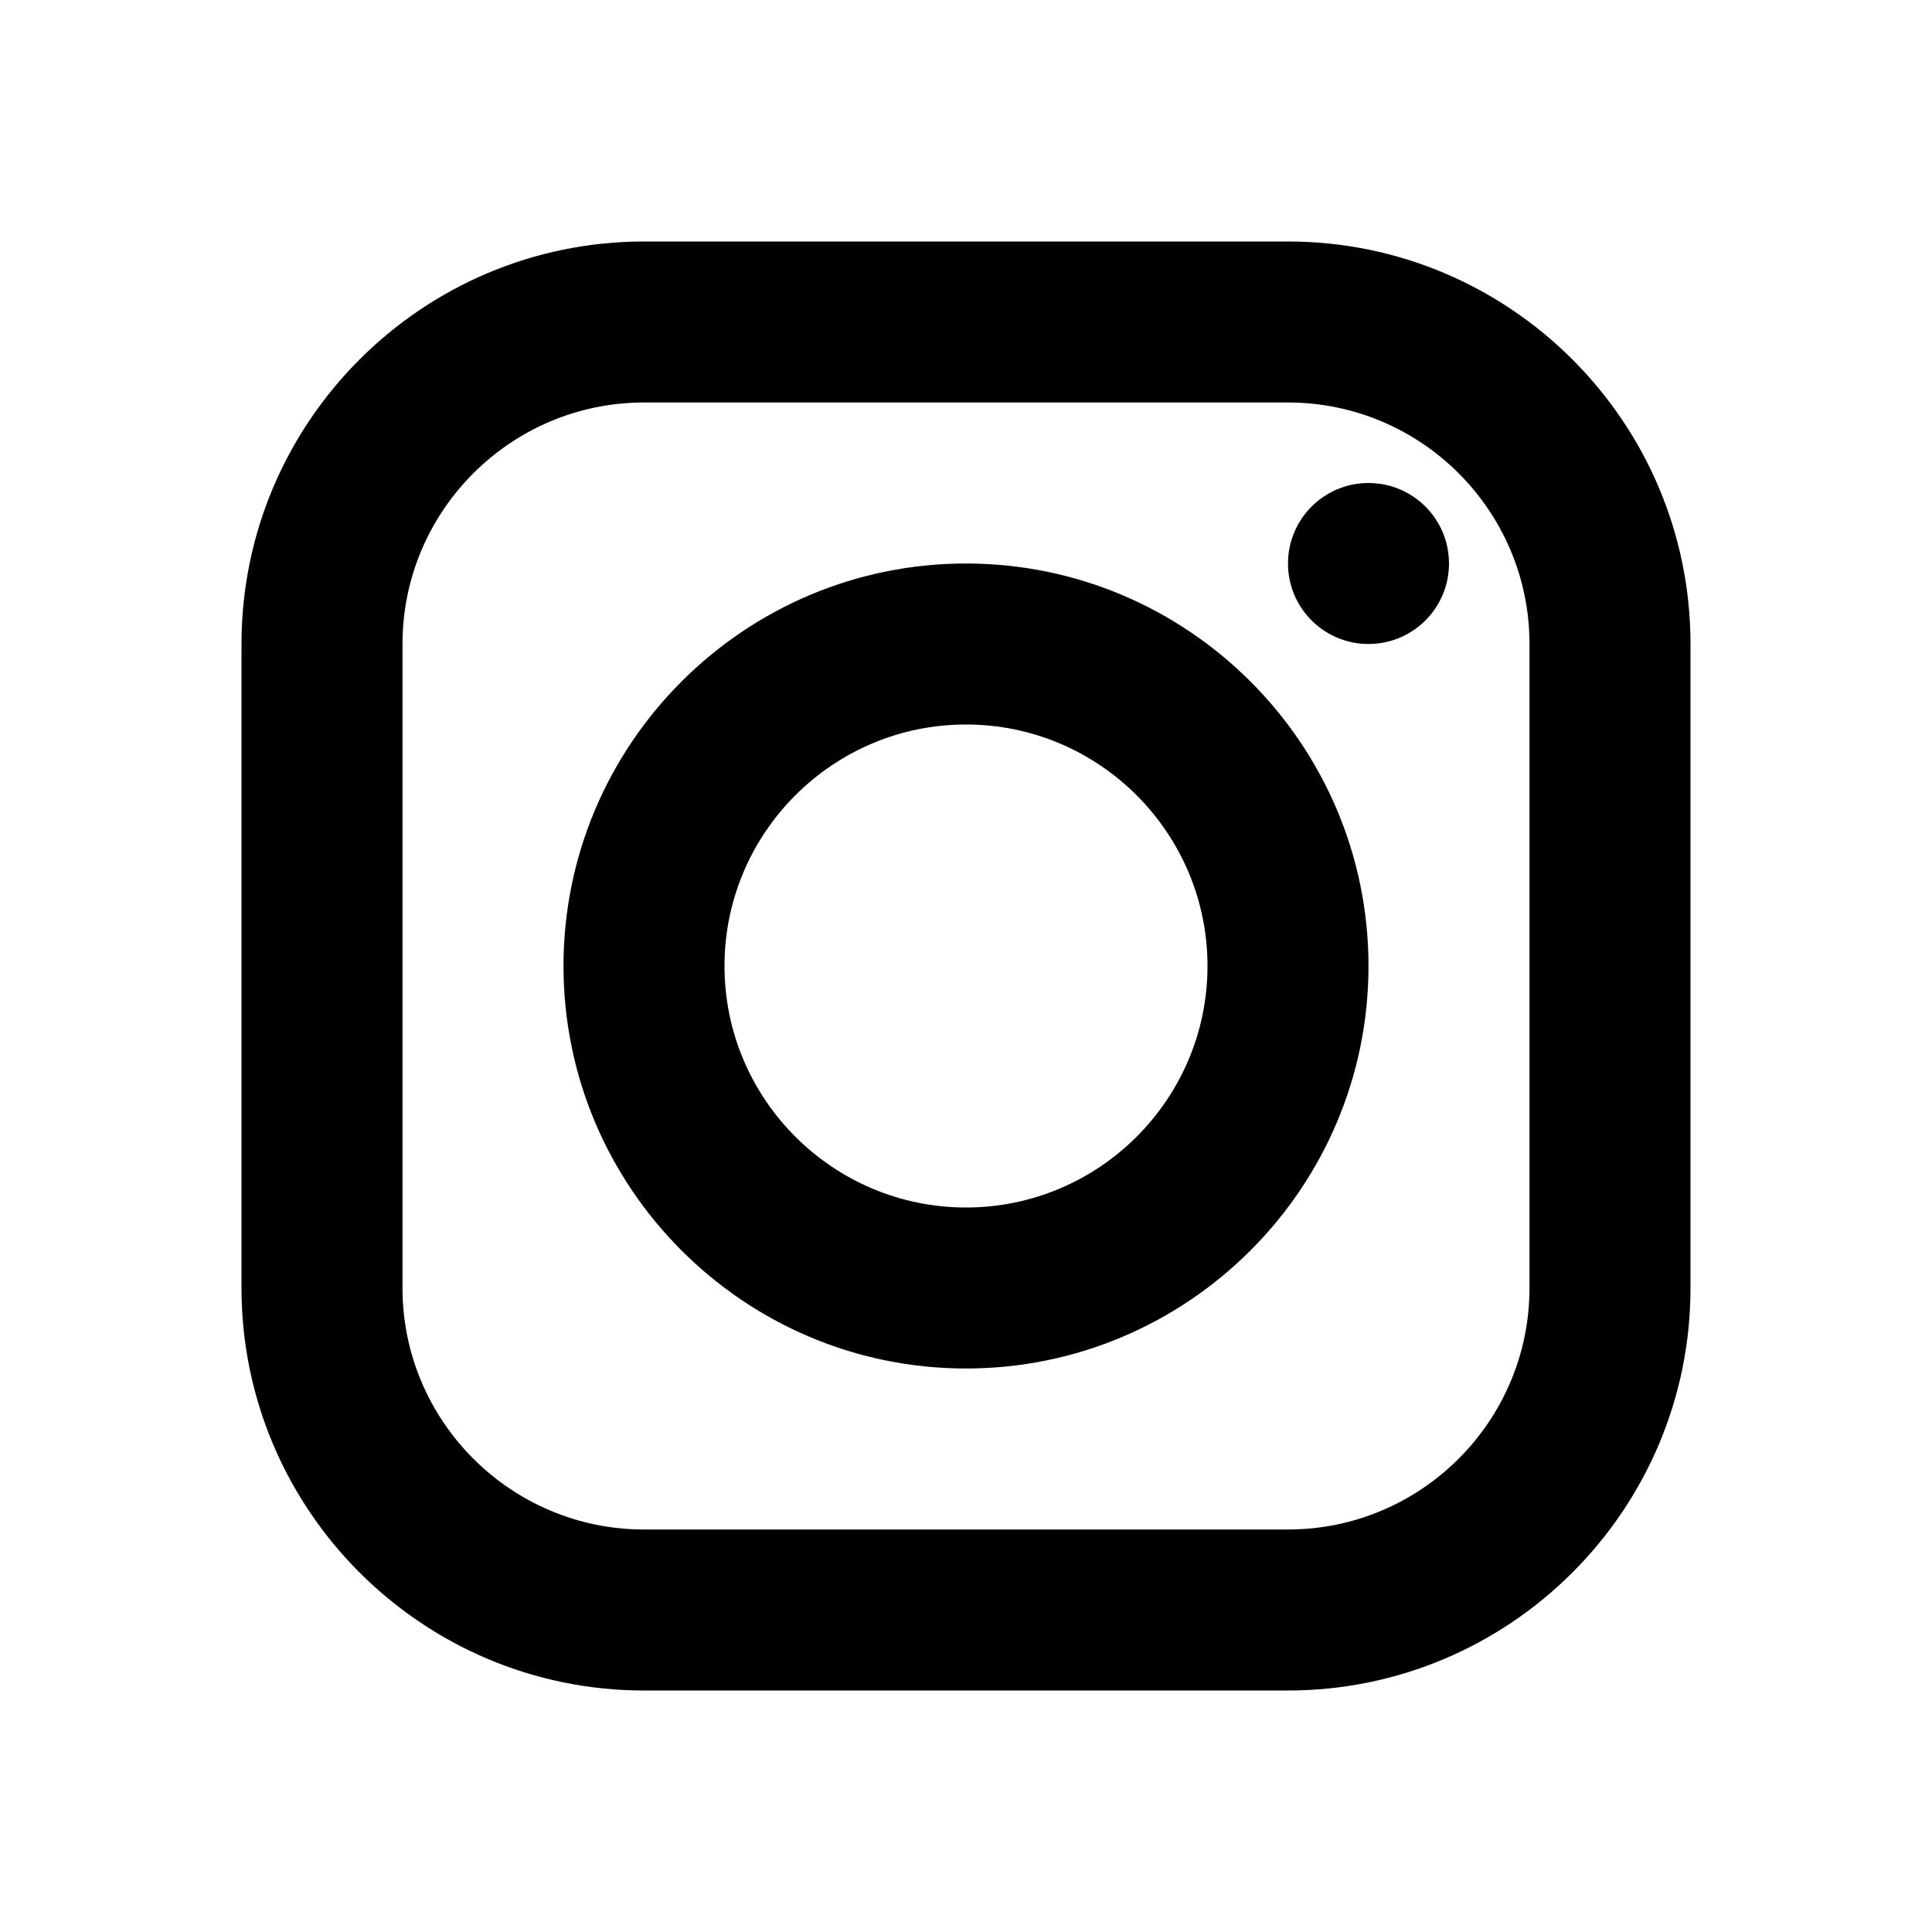
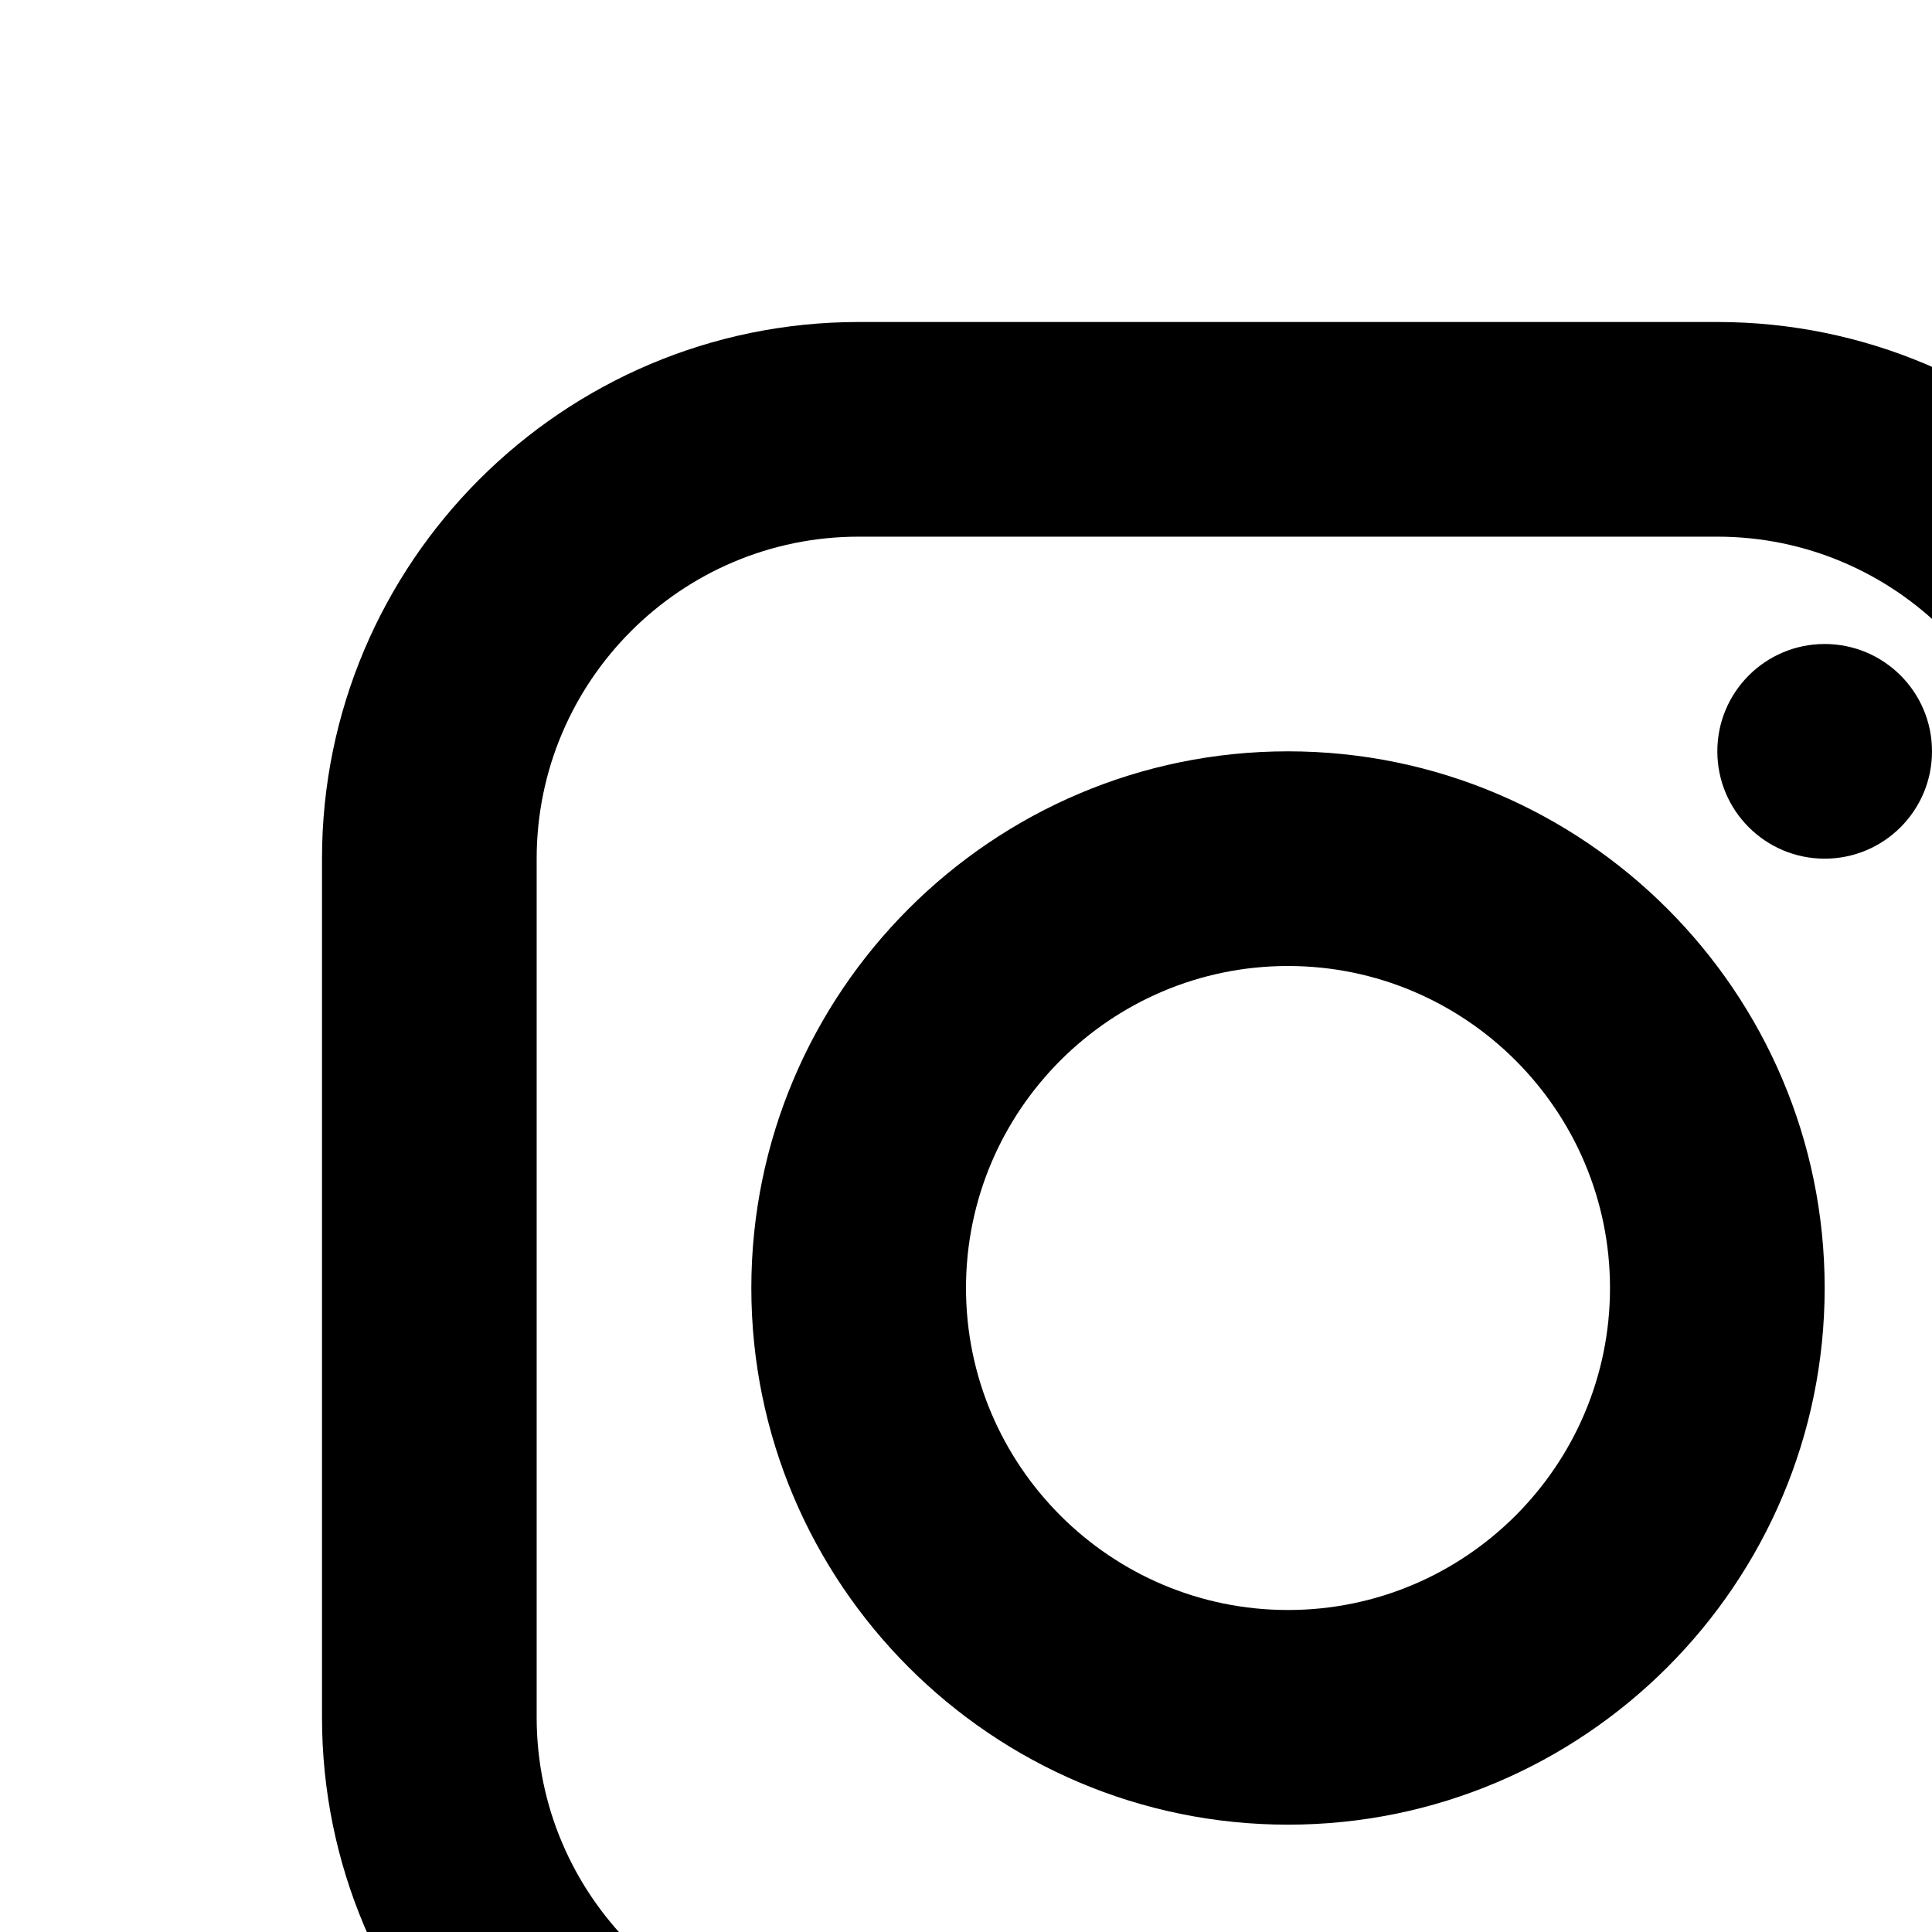
- <svg xmlns="http://www.w3.org/2000/svg" viewBox="0 0 24 24" width="24px" height="24px">
+ <svg xmlns="http://www.w3.org/2000/svg" viewBox="0 0 18 18" width="18px" height="18px">
  <path d="M 8 3 C 5.243 3 3 5.243 3 8 L 3 16 C 3 18.757 5.243 21 8 21 L 16 21 C 18.757 21 21 18.757 21 16 L 21 8 C 21 5.243 18.757 3 16 3 L 8 3 z M 8 5 L 16 5 C 17.654 5 19 6.346 19 8 L 19 16 C 19 17.654 17.654 19 16 19 L 8 19 C 6.346 19 5 17.654 5 16 L 5 8 C 5 6.346 6.346 5 8 5 z M 17 6 A 1 1 0 0 0 16 7 A 1 1 0 0 0 17 8 A 1 1 0 0 0 18 7 A 1 1 0 0 0 17 6 z M 12 7 C 9.243 7 7 9.243 7 12 C 7 14.757 9.243 17 12 17 C 14.757 17 17 14.757 17 12 C 17 9.243 14.757 7 12 7 z M 12 9 C 13.654 9 15 10.346 15 12 C 15 13.654 13.654 15 12 15 C 10.346 15 9 13.654 9 12 C 9 10.346 10.346 9 12 9 z" />
</svg>
